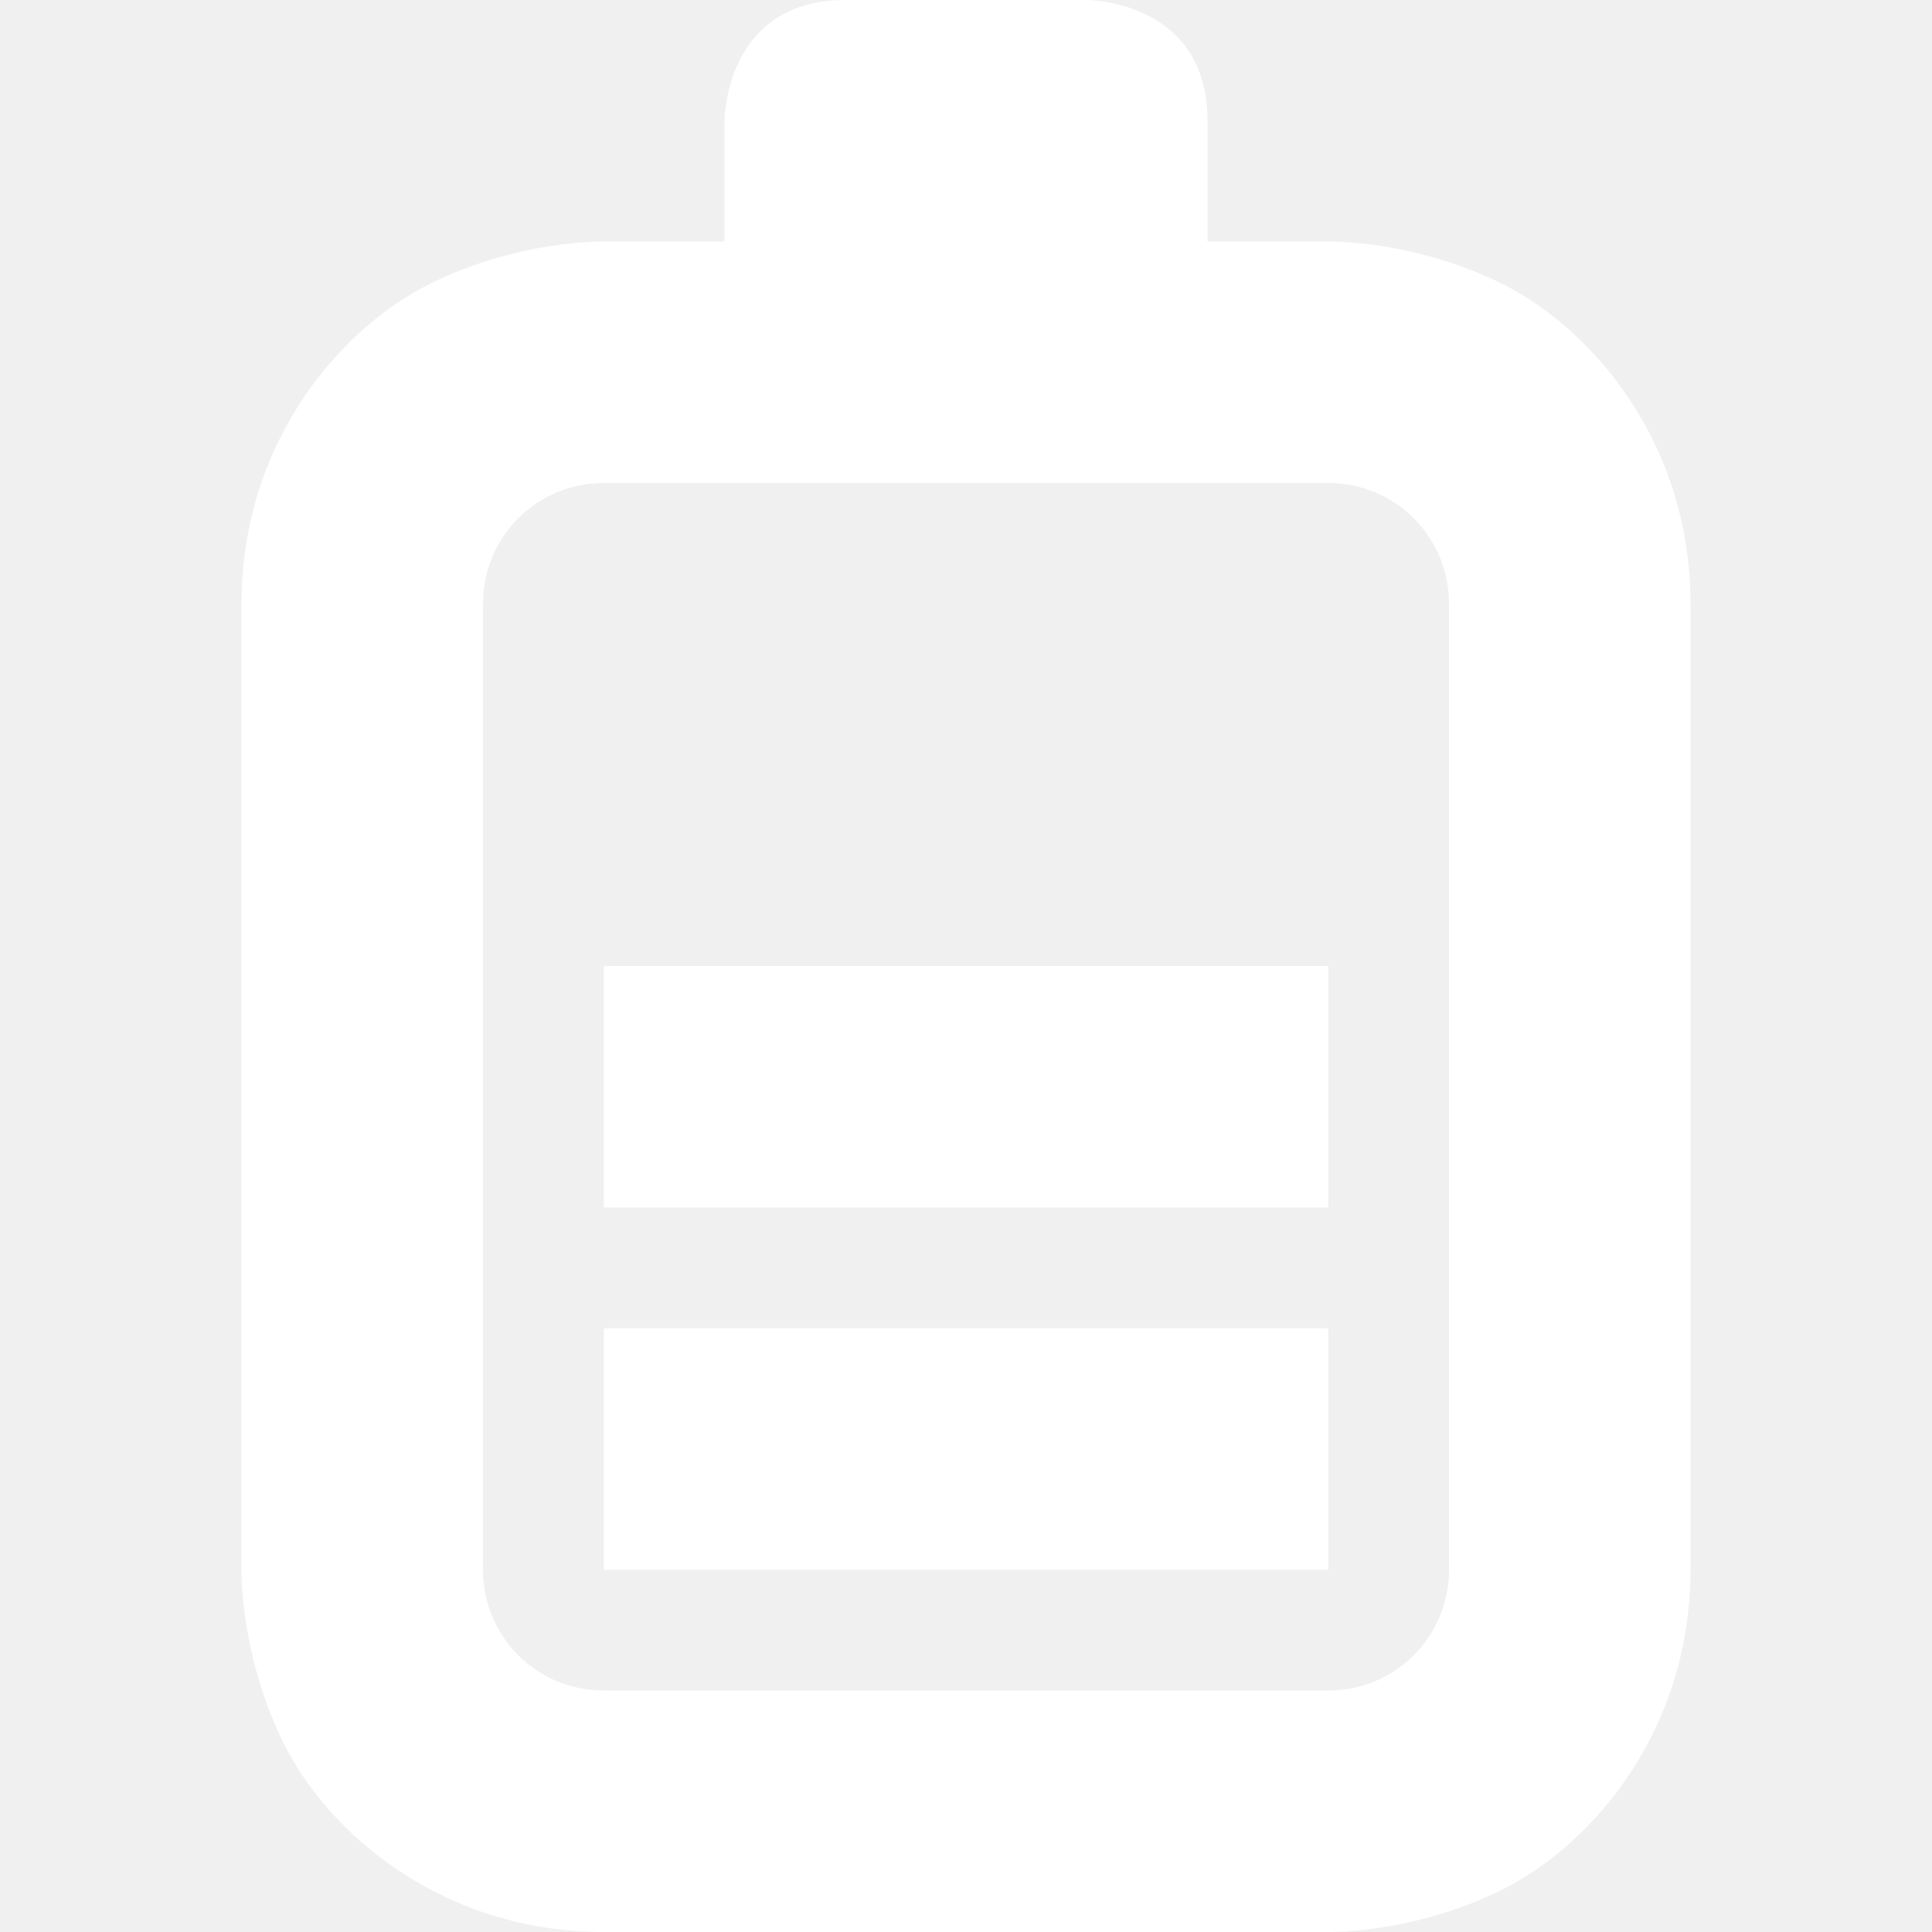
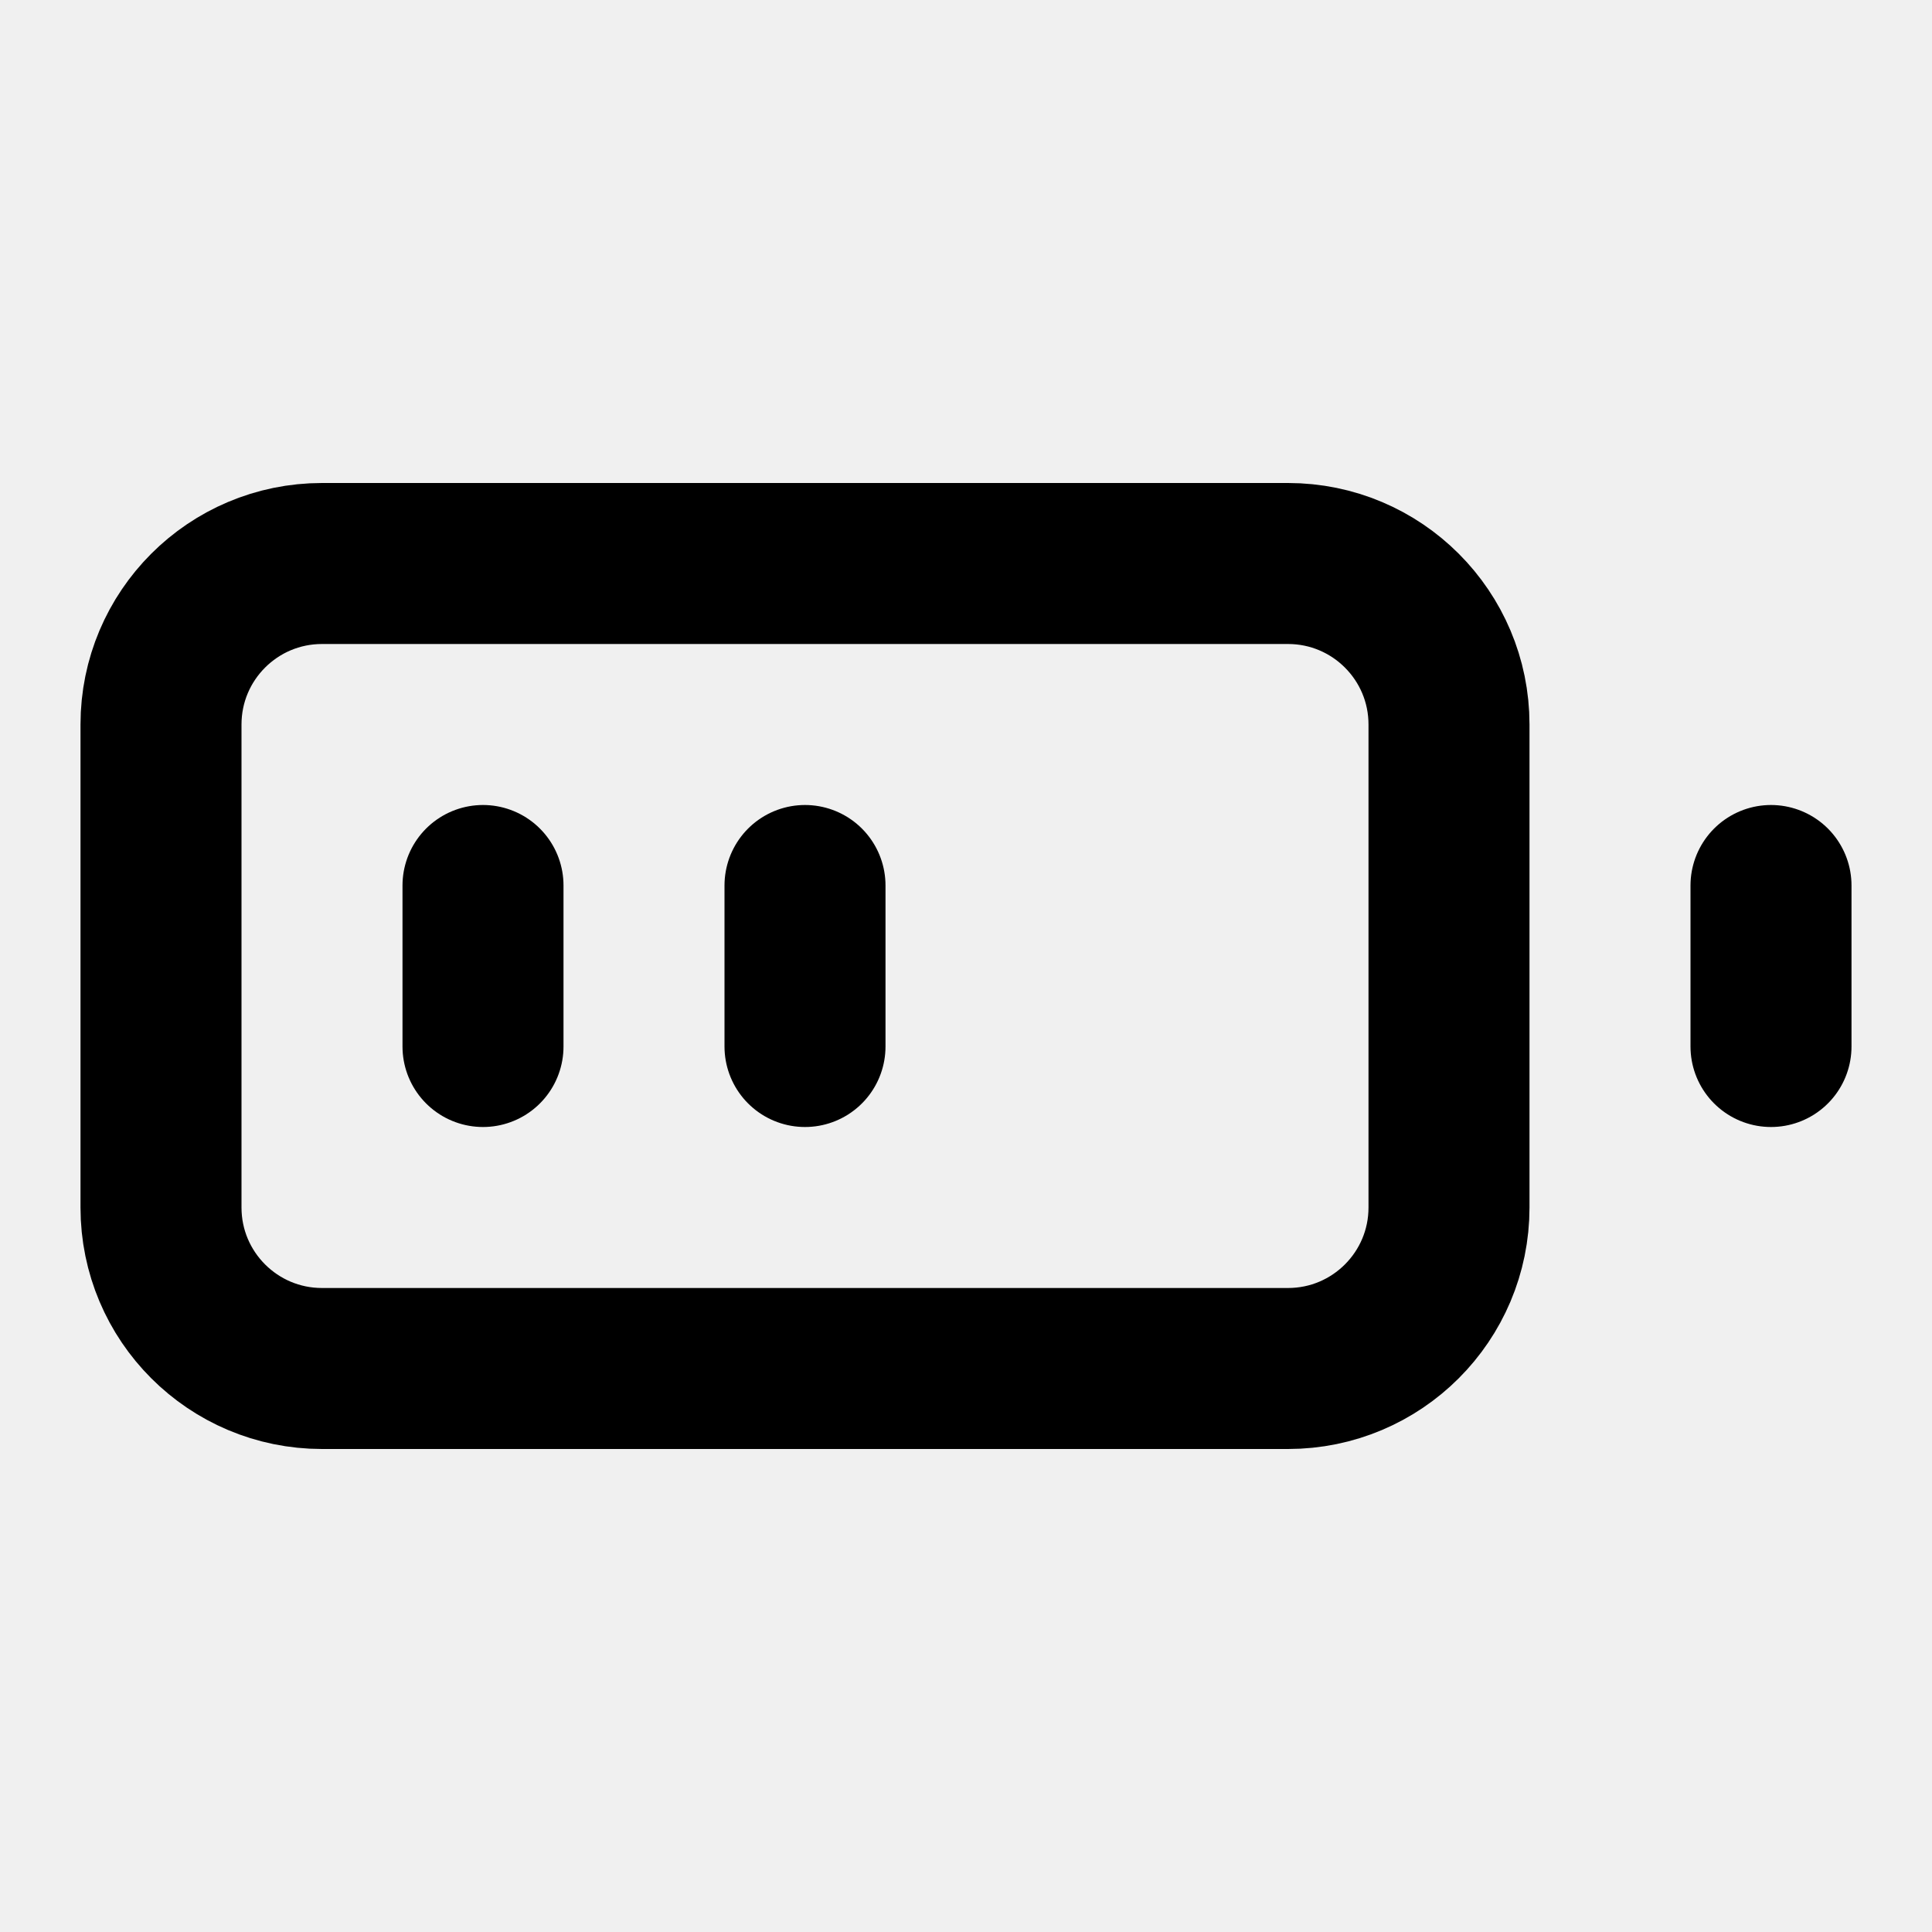
- <svg xmlns="http://www.w3.org/2000/svg" height="16px" viewBox="0 0 16 16" width="16px" version="1.1" id="svg1">
-   <defs id="defs1" />
-   <path d="M 7,0 C 6,0 6,1 6,1 V 2 H 5 C 5,2 4.293,1.984 3.551,2.355 2.812,2.727 2,3.668 2,5 v 8 C 2,13 1.984,13.707 2.355,14.449 2.727,15.188 3.668,16 5,16 h 6 c 0,0 0.707,0.016 1.449,-0.355 C 13.188,15.273 14,14.332 14,13 V 5 C 14,3.668 13.188,2.727 12.449,2.355 11.707,1.984 11,2 11,2 H 10 V 1 C 10,0 9,0 9,0 Z M 5,4 h 6 c 0.555,0 1,0.445 1,1 v 8 c 0,0.555 -0.445,1 -1,1 H 5 C 4.445,14 4,13.555 4,13 V 5 C 4,4.445 4.445,4 5,4 Z m 0,4 v 2 h 6 V 8 Z m 0,3 v 2 h 6 v -2 z" fill="#2e3434" id="path1" style="fill:#ffffff;fill-opacity:1" />
+ <svg xmlns="http://www.w3.org/2000/svg" width="24" height="24" viewBox="0 0 24 24" fill="none" stroke="currentColor" stroke-width="2" stroke-linecap="round" stroke-linejoin="round" class="lucide lucide-battery-medium">
+   <rect width="16" height="10" x="2" y="7" rx="2" ry="2" />
+   <line x1="22" x2="22" y1="11" y2="13" />
+   <line x1="6" x2="6" y1="11" y2="13" />
+   <line x1="10" x2="10" y1="11" y2="13" />
</svg>
